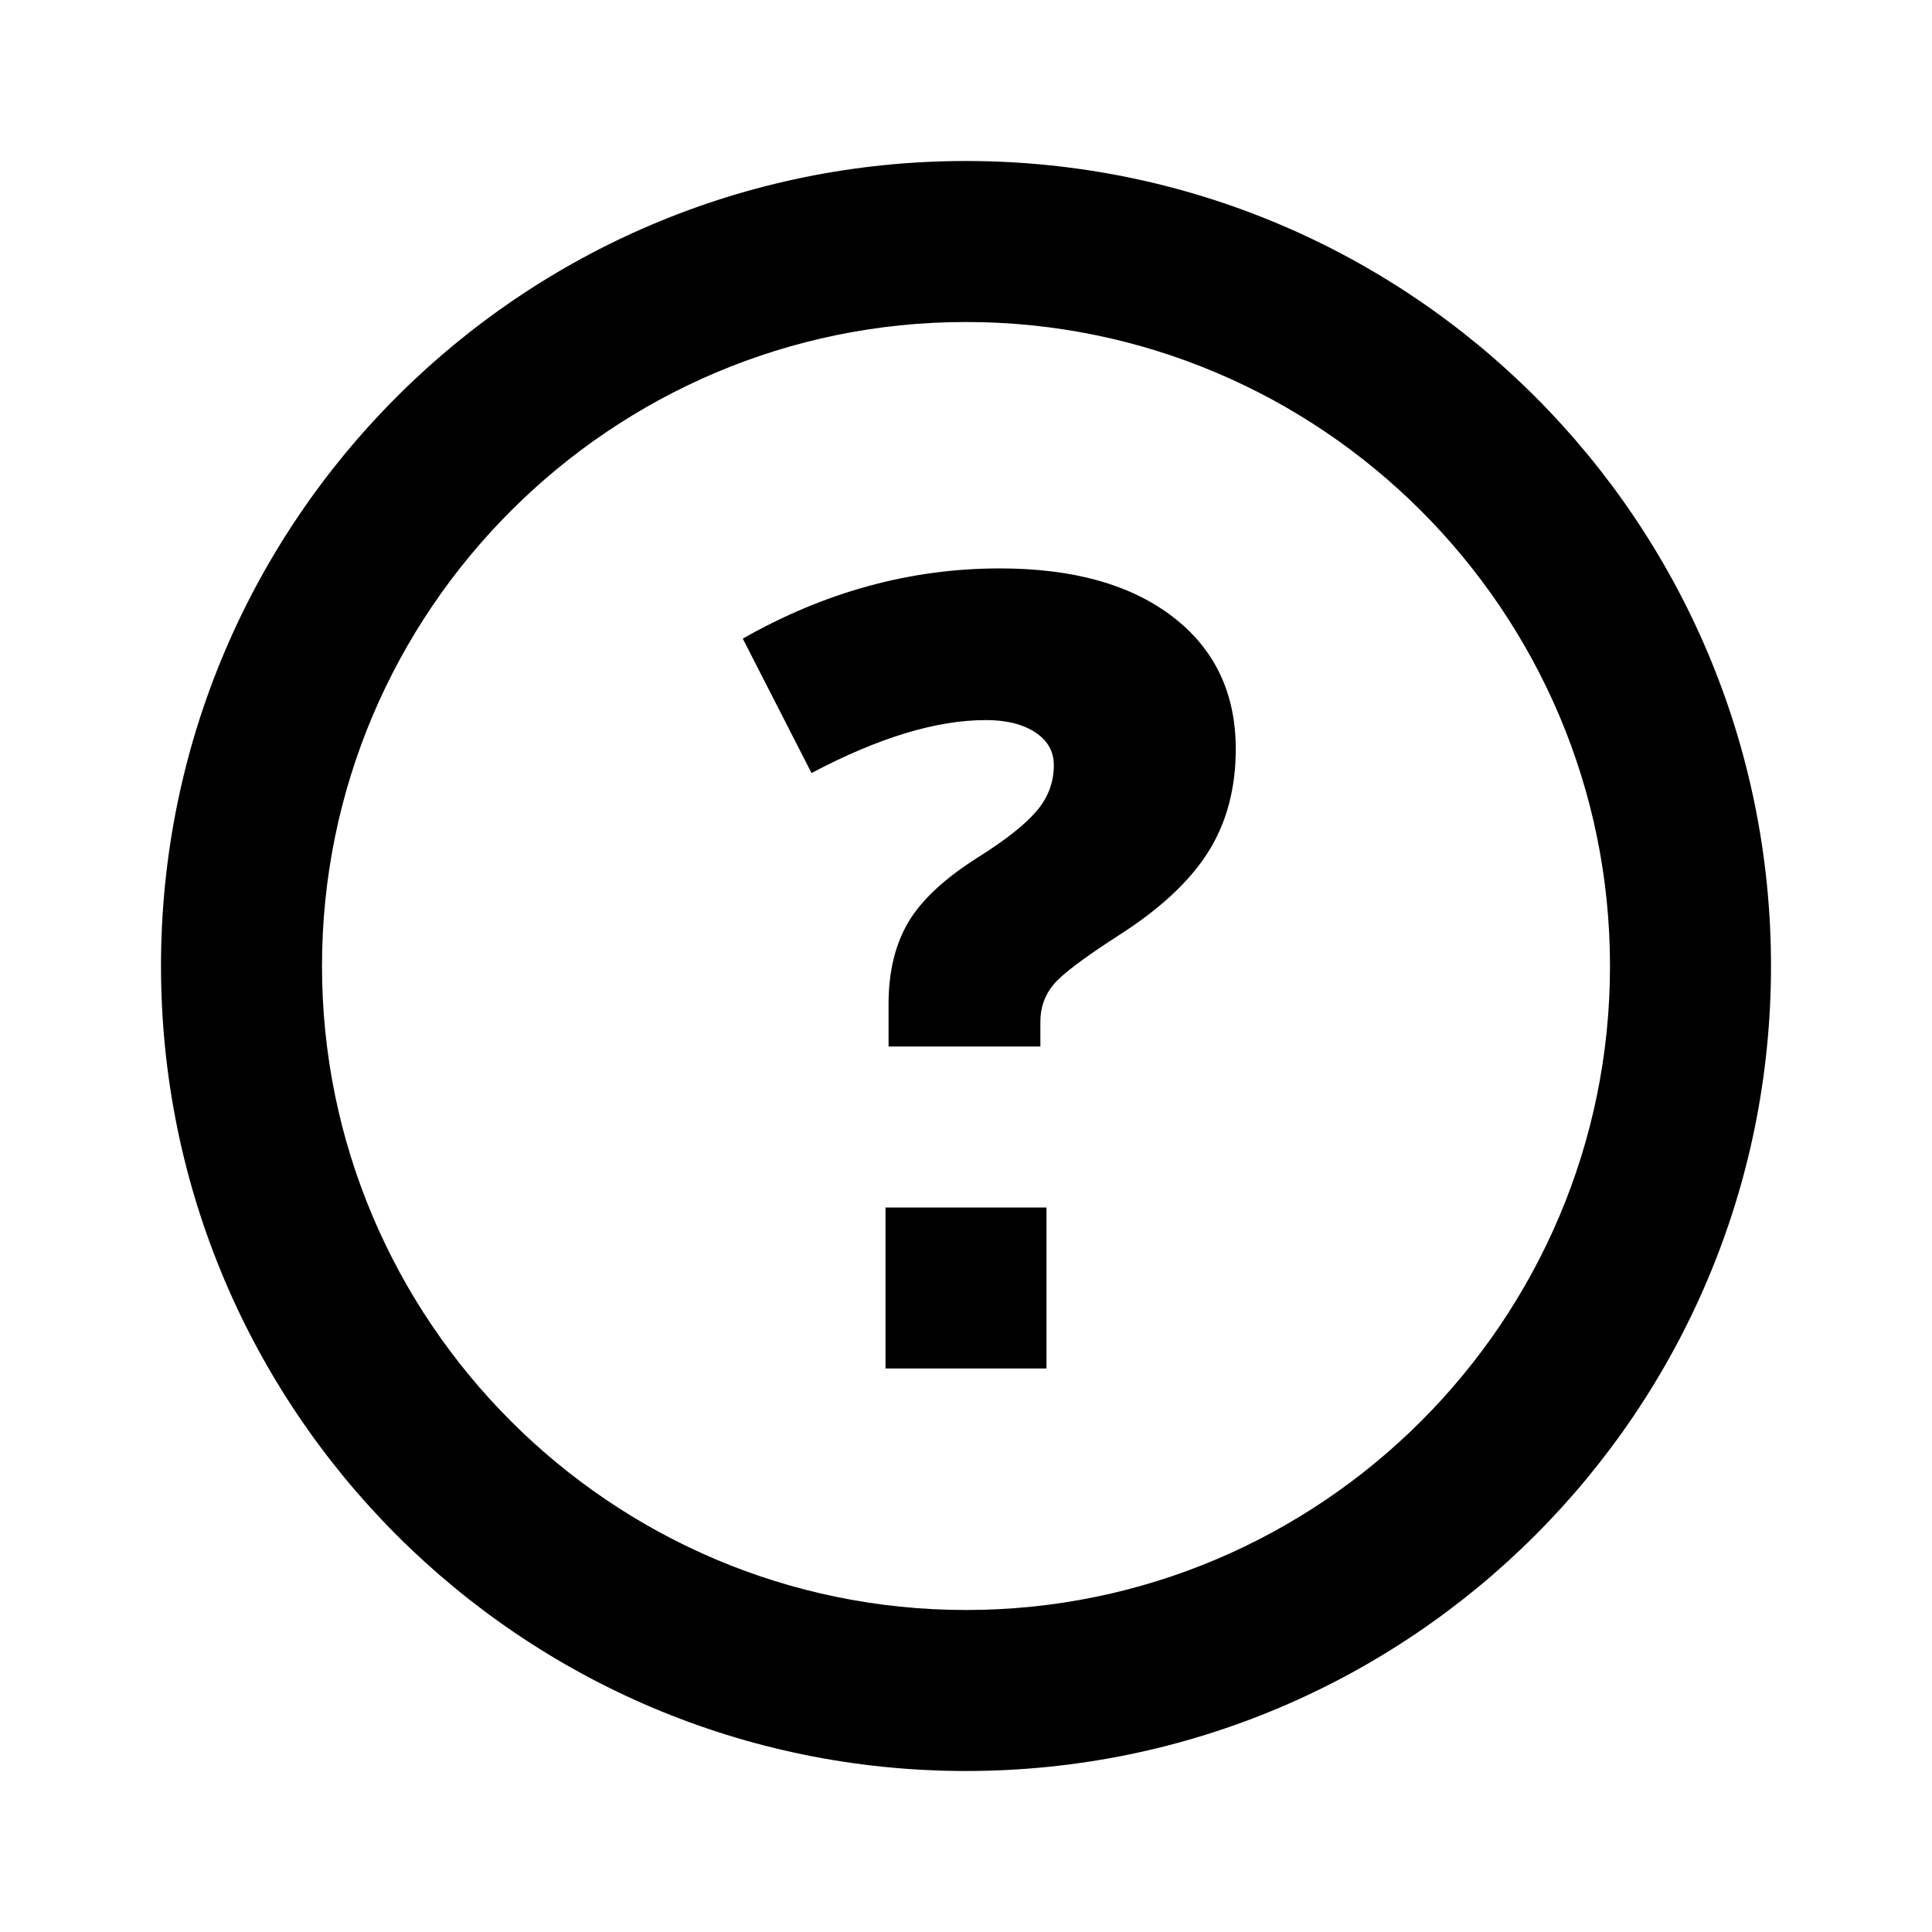
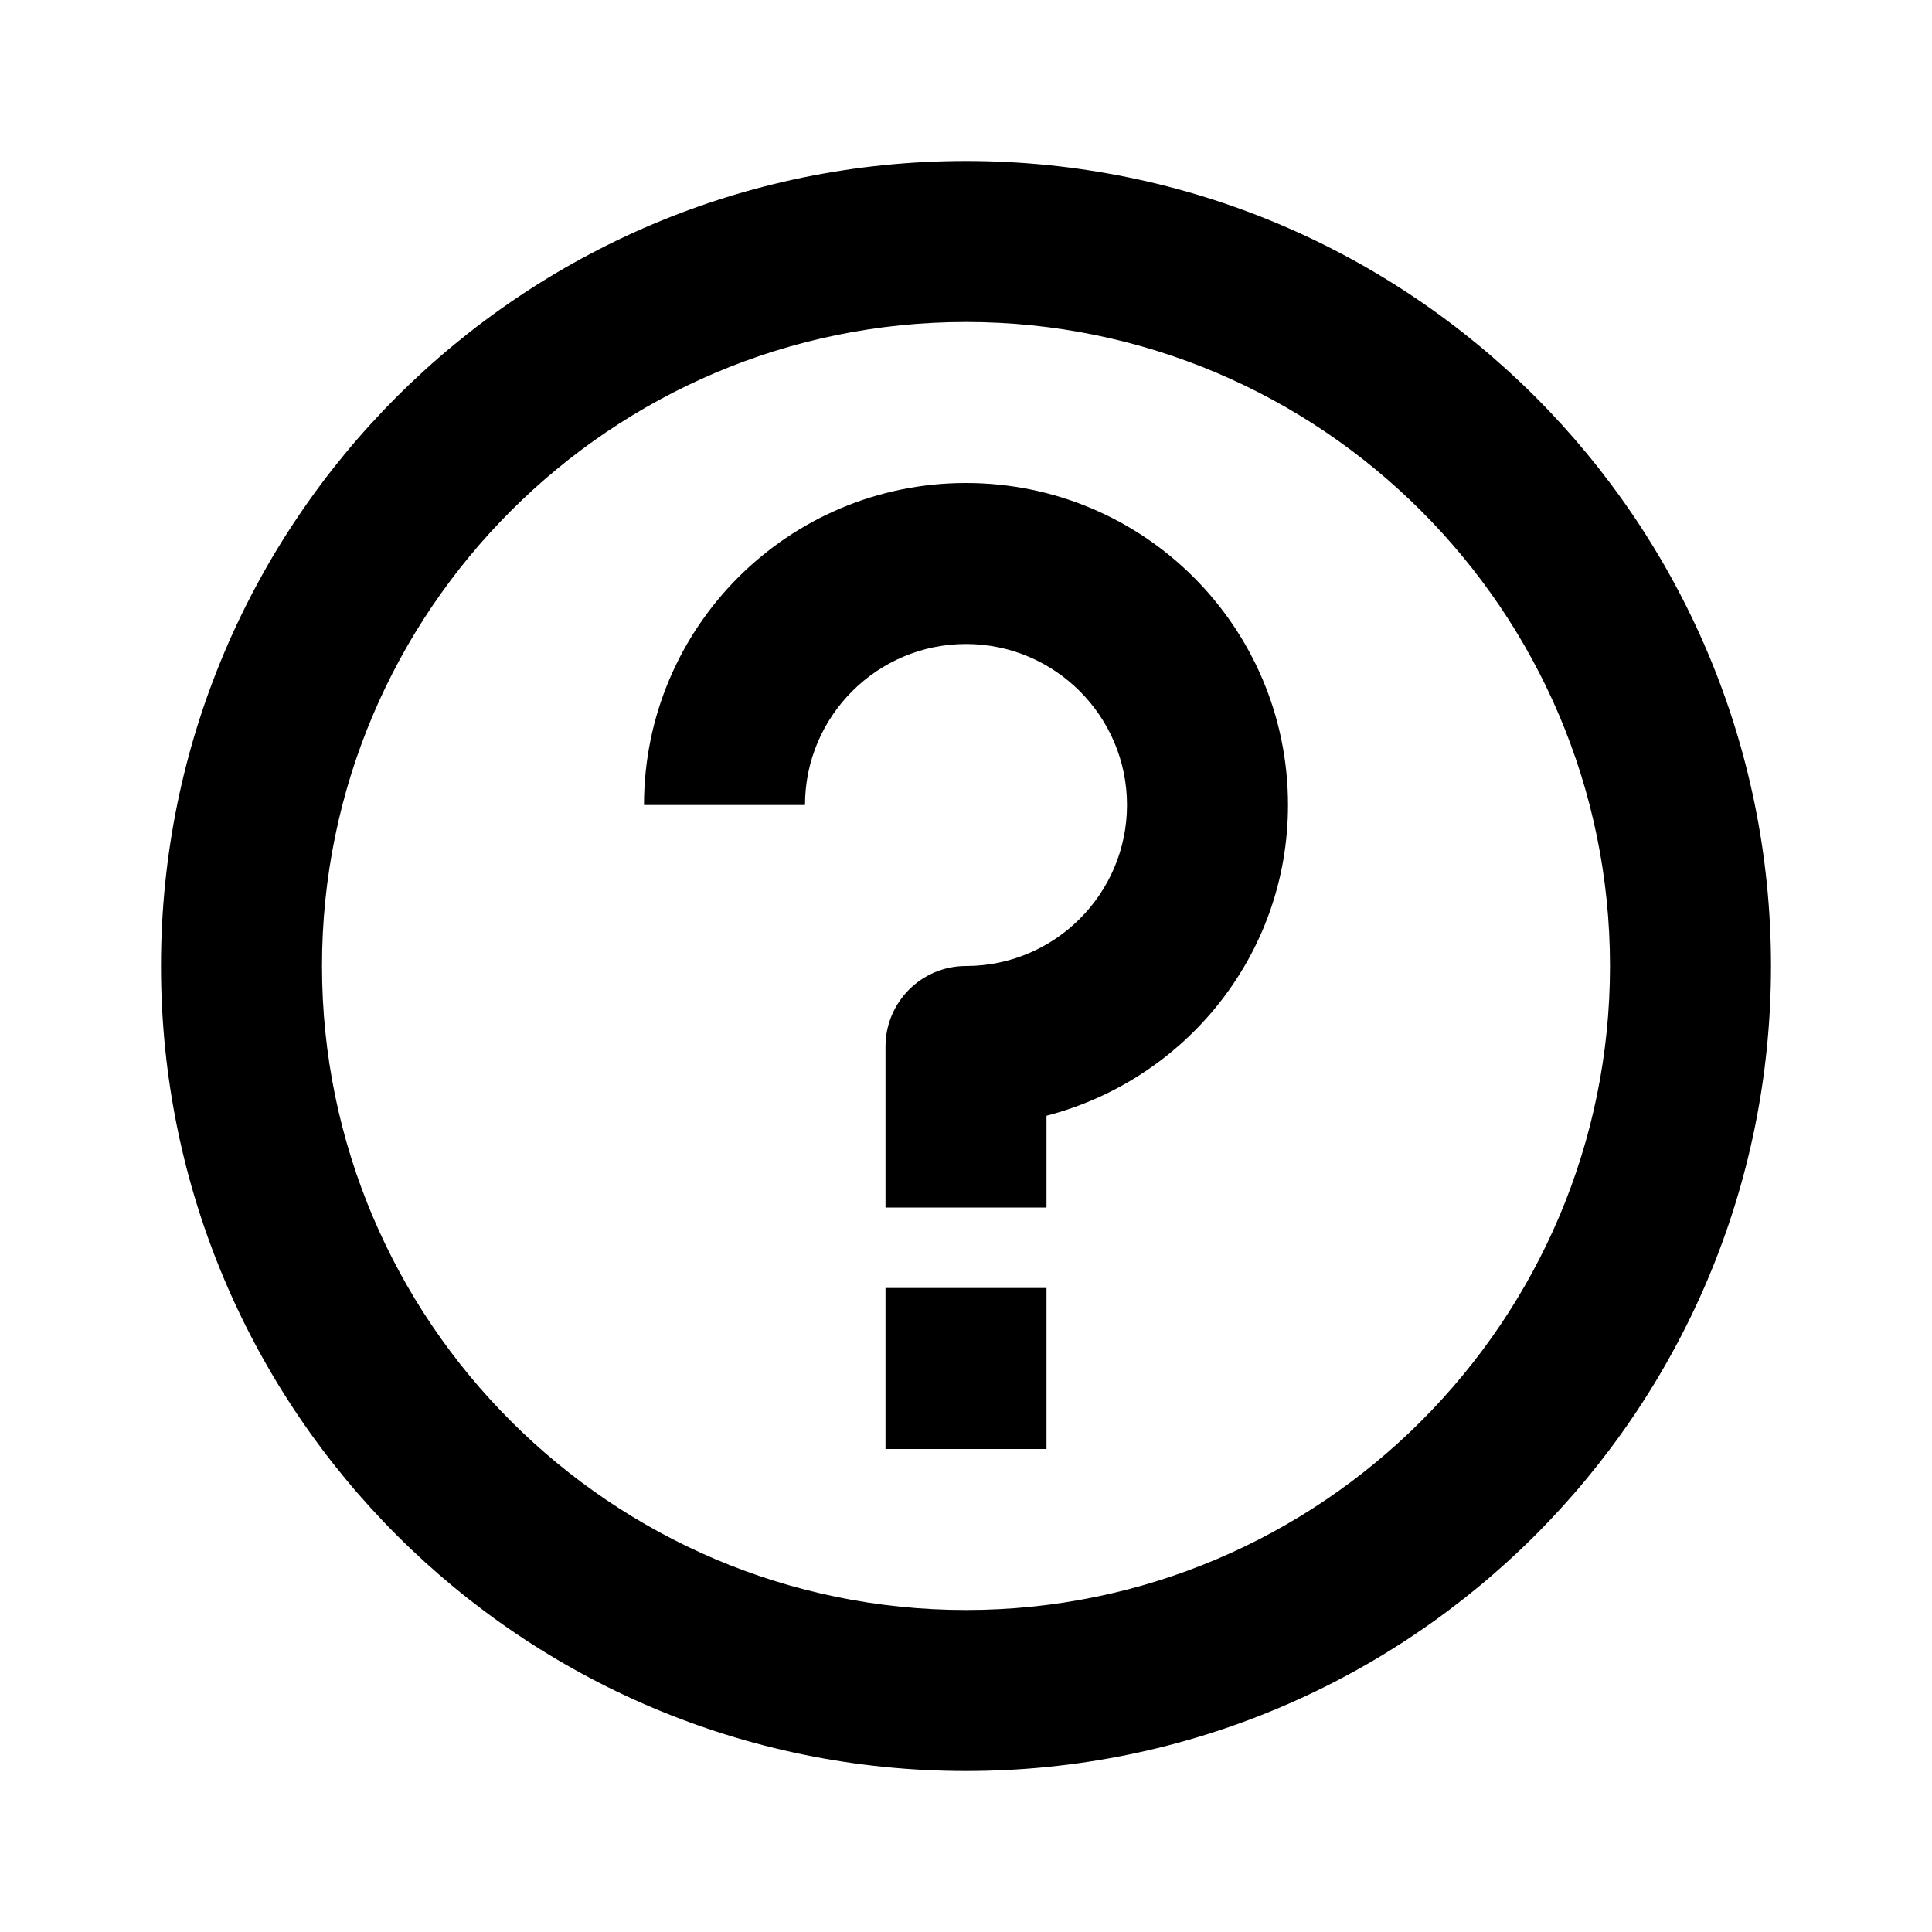
<svg xmlns="http://www.w3.org/2000/svg" viewBox="0 0 24 24">
  <rect x="0" fill="none" width="24" height="24" />
  <g>
-     <path d="M12 4c4.41 0 8 3.59 8 8s-3.59 8-8 8-8-3.59-8-8 3.59-8 8-8m0-2C6.477 2 2 6.477 2 12s4.477 10 10 10 10-4.477 10-10S17.523 2 12 2zm1 13h-2v2h2v-2zm-1.962-2v-.528c0-.4.082-.74.246-1.017.163-.276.454-.546.87-.808.333-.21.572-.397.717-.565.146-.168.22-.36.22-.577 0-.172-.078-.308-.234-.41-.156-.1-.358-.15-.608-.15-.62 0-1.34.22-2.168.658l-.854-1.67c1.02-.58 2.084-.872 3.194-.872.913 0 1.63.202 2.15.603.52.4.78.948.78 1.64 0 .495-.116.924-.347 1.287-.23.362-.6.705-1.11 1.03-.43.278-.7.48-.807.61-.108.13-.163.282-.163.458V13h-1.885z" />
+     <path d="M12 4c4.41 0 8 3.59 8 8s-3.59 8-8 8-8-3.59-8-8 3.59-8 8-8m0-2C6.477 2 2 6.477 2 12s4.477 10 10 10 10-4.477 10-10S17.523 2 12 2zm4 8c0-2.21-1.79-4-4-4s-4 1.79-4 4h2c0-1.103.897-2 2-2s2 .897 2 2-.897 2-2 2c-.552 0-1 .448-1 1v2h2v-1.14c1.722-.447 3-1.998 3-3.86zm-3 6h-2v2h2v-2z" />
  </g>
</svg>
